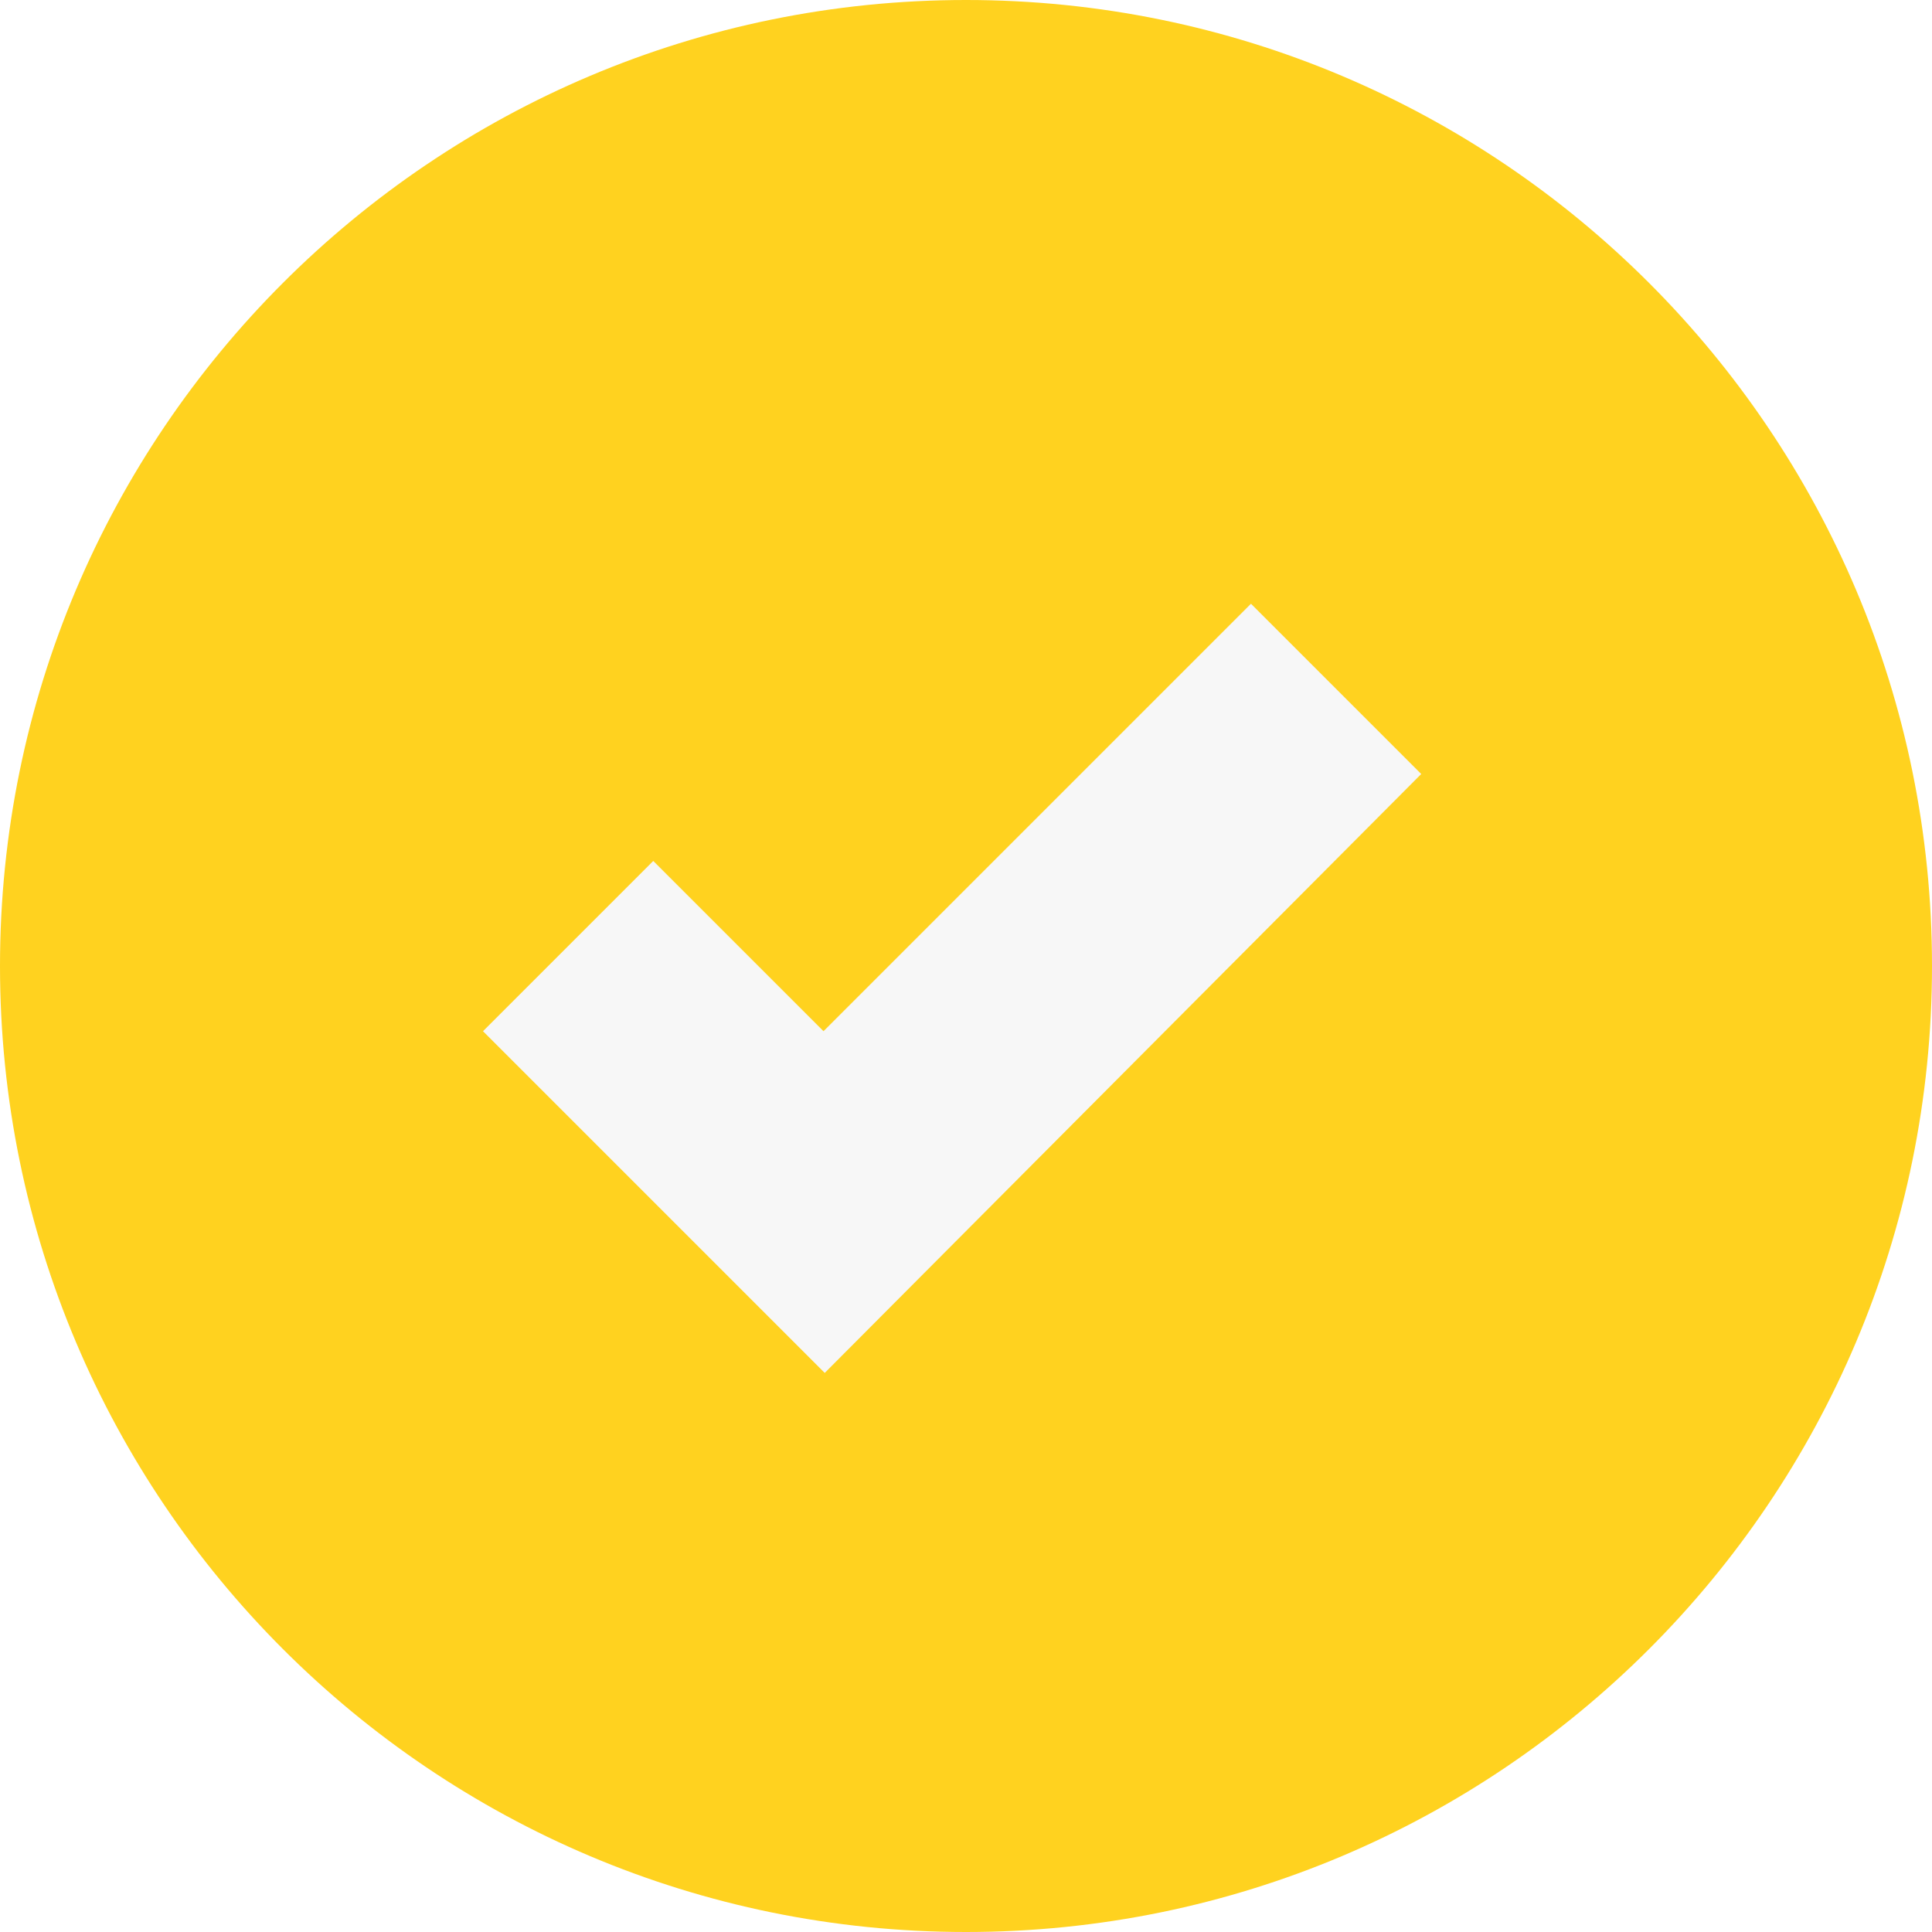
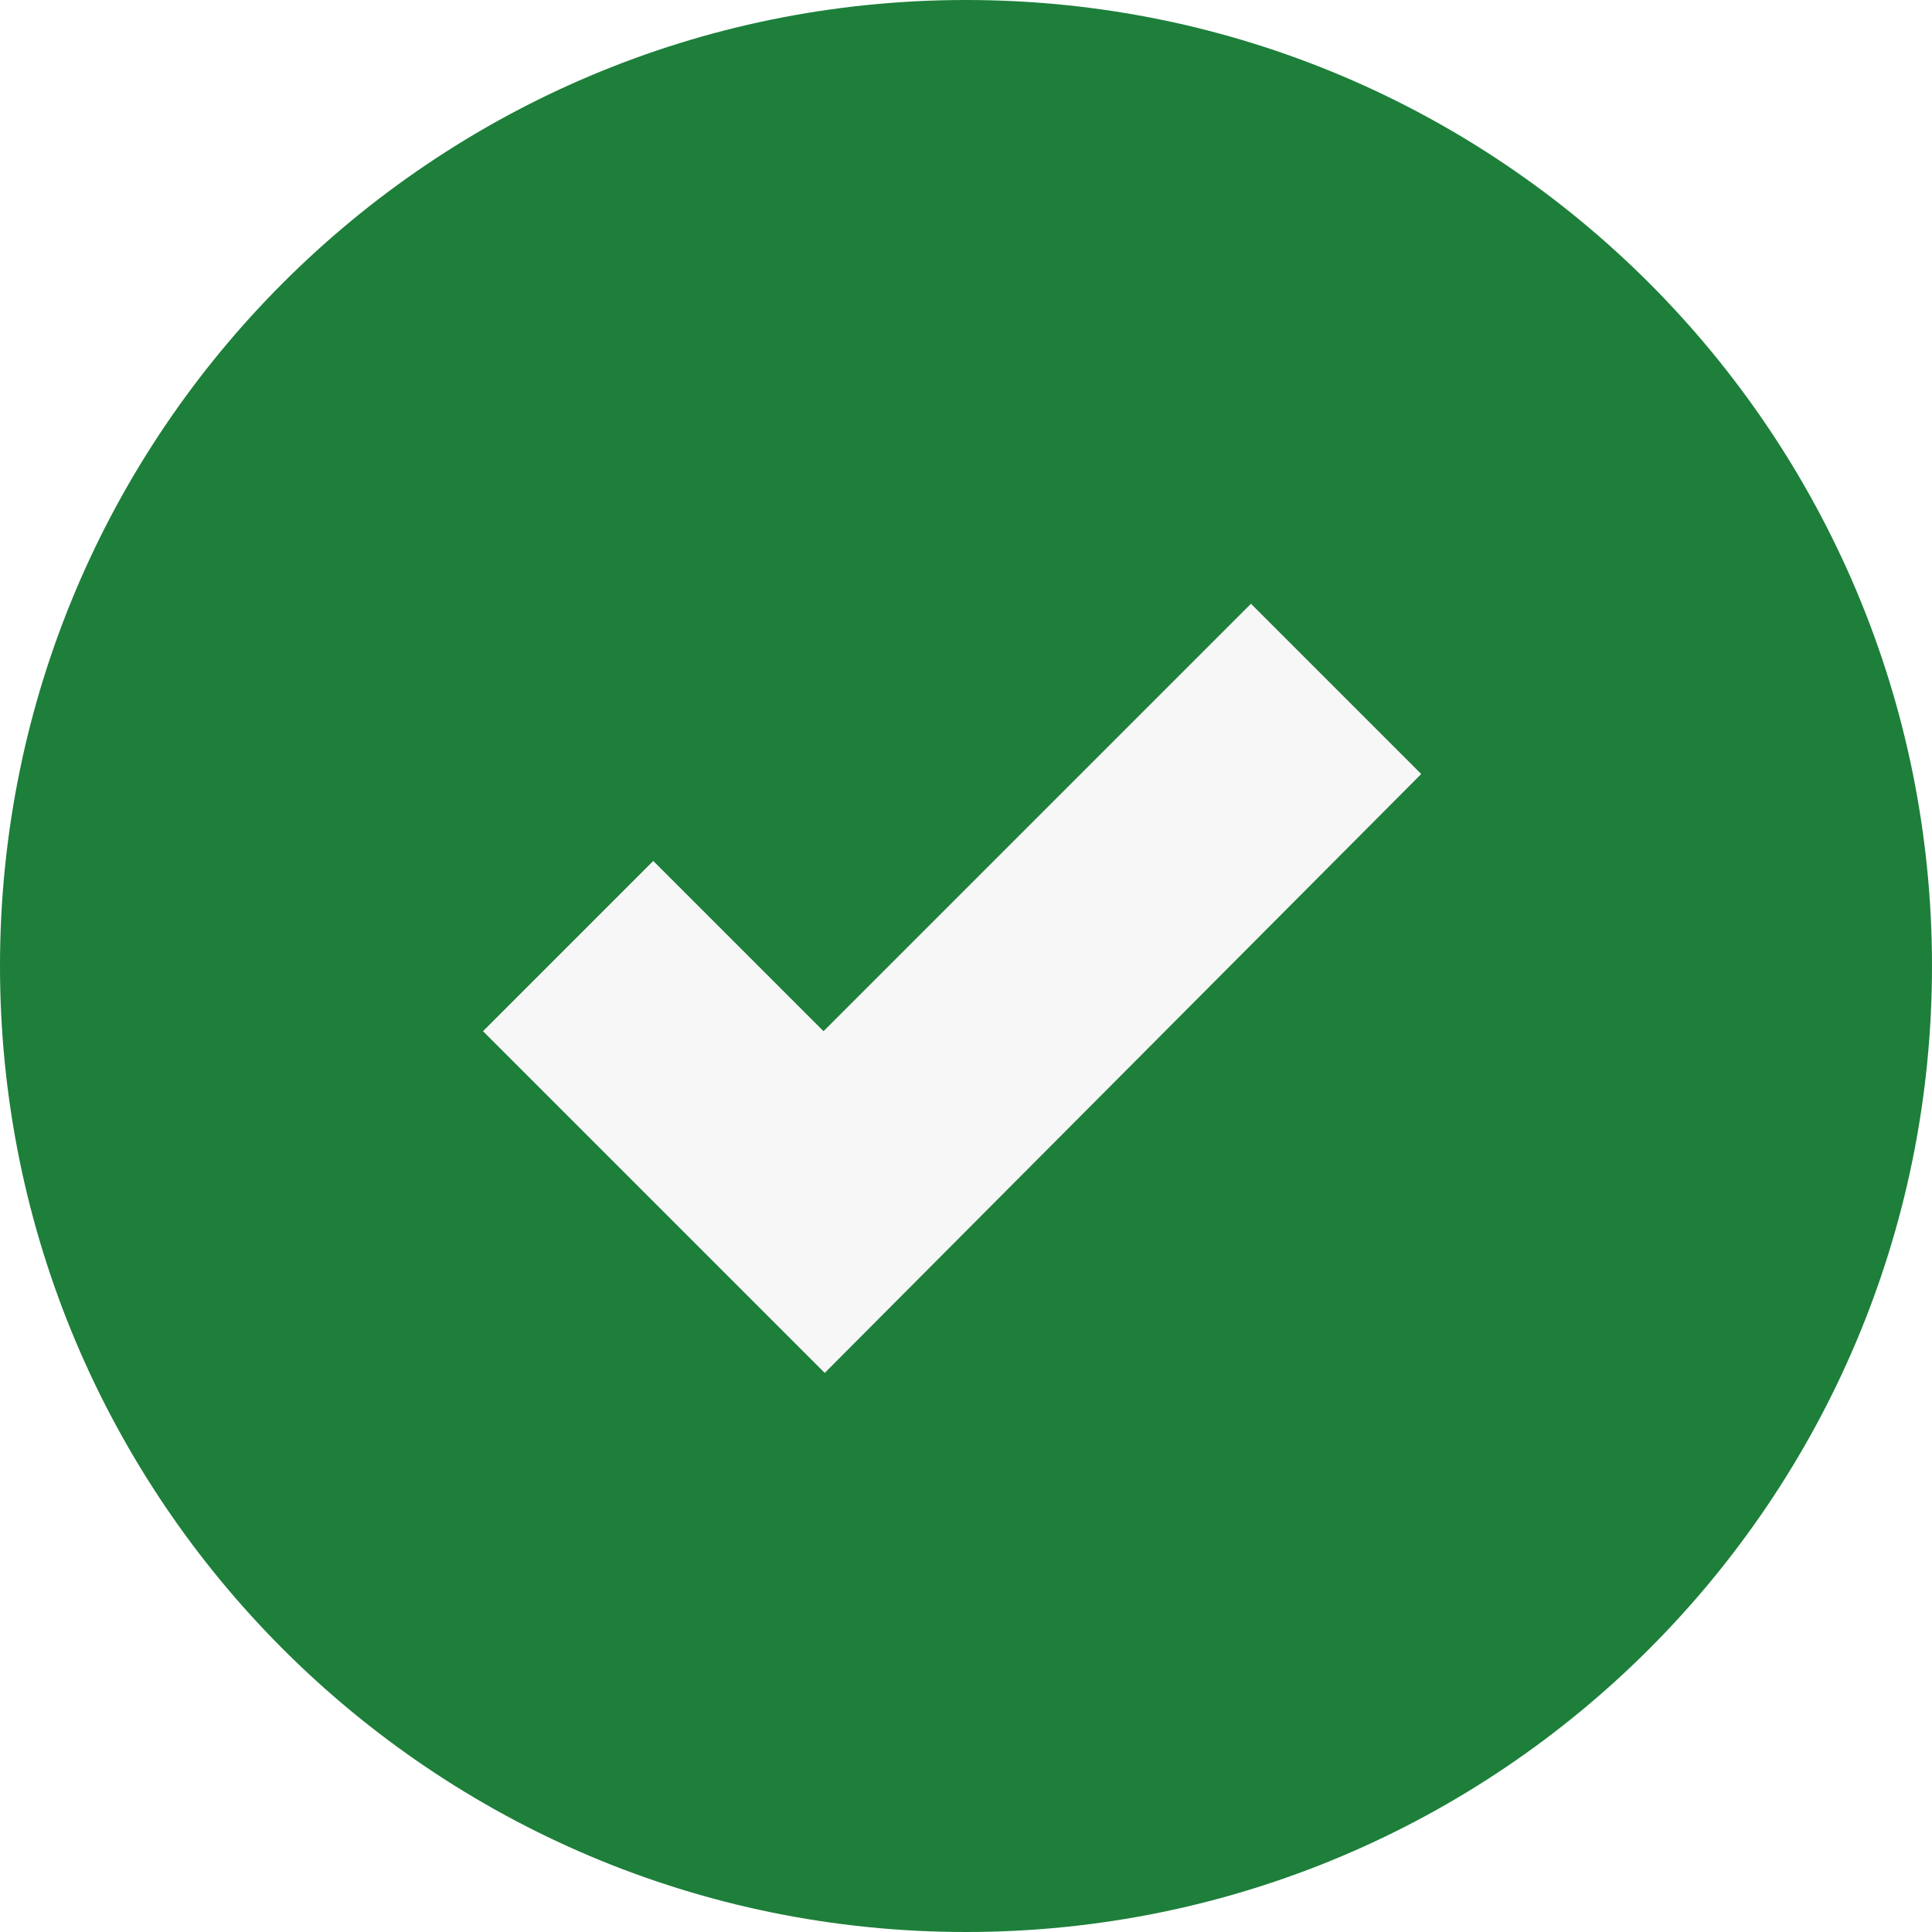
<svg xmlns="http://www.w3.org/2000/svg" width="16" height="16" viewBox="0 0 16 16" fill="none">
-   <rect width="16" height="16" rx="8" fill="#FFD21F" />
+   <rect width="16" height="16" rx="8" fill="#1D7F3A" />
  <path d="M6.83 11.37L4 8.54L5.41 7.13L6.82 8.54L10.36 5L11.77 6.41L6.83 11.37Z" fill="#F7F7F7" />
</svg>
